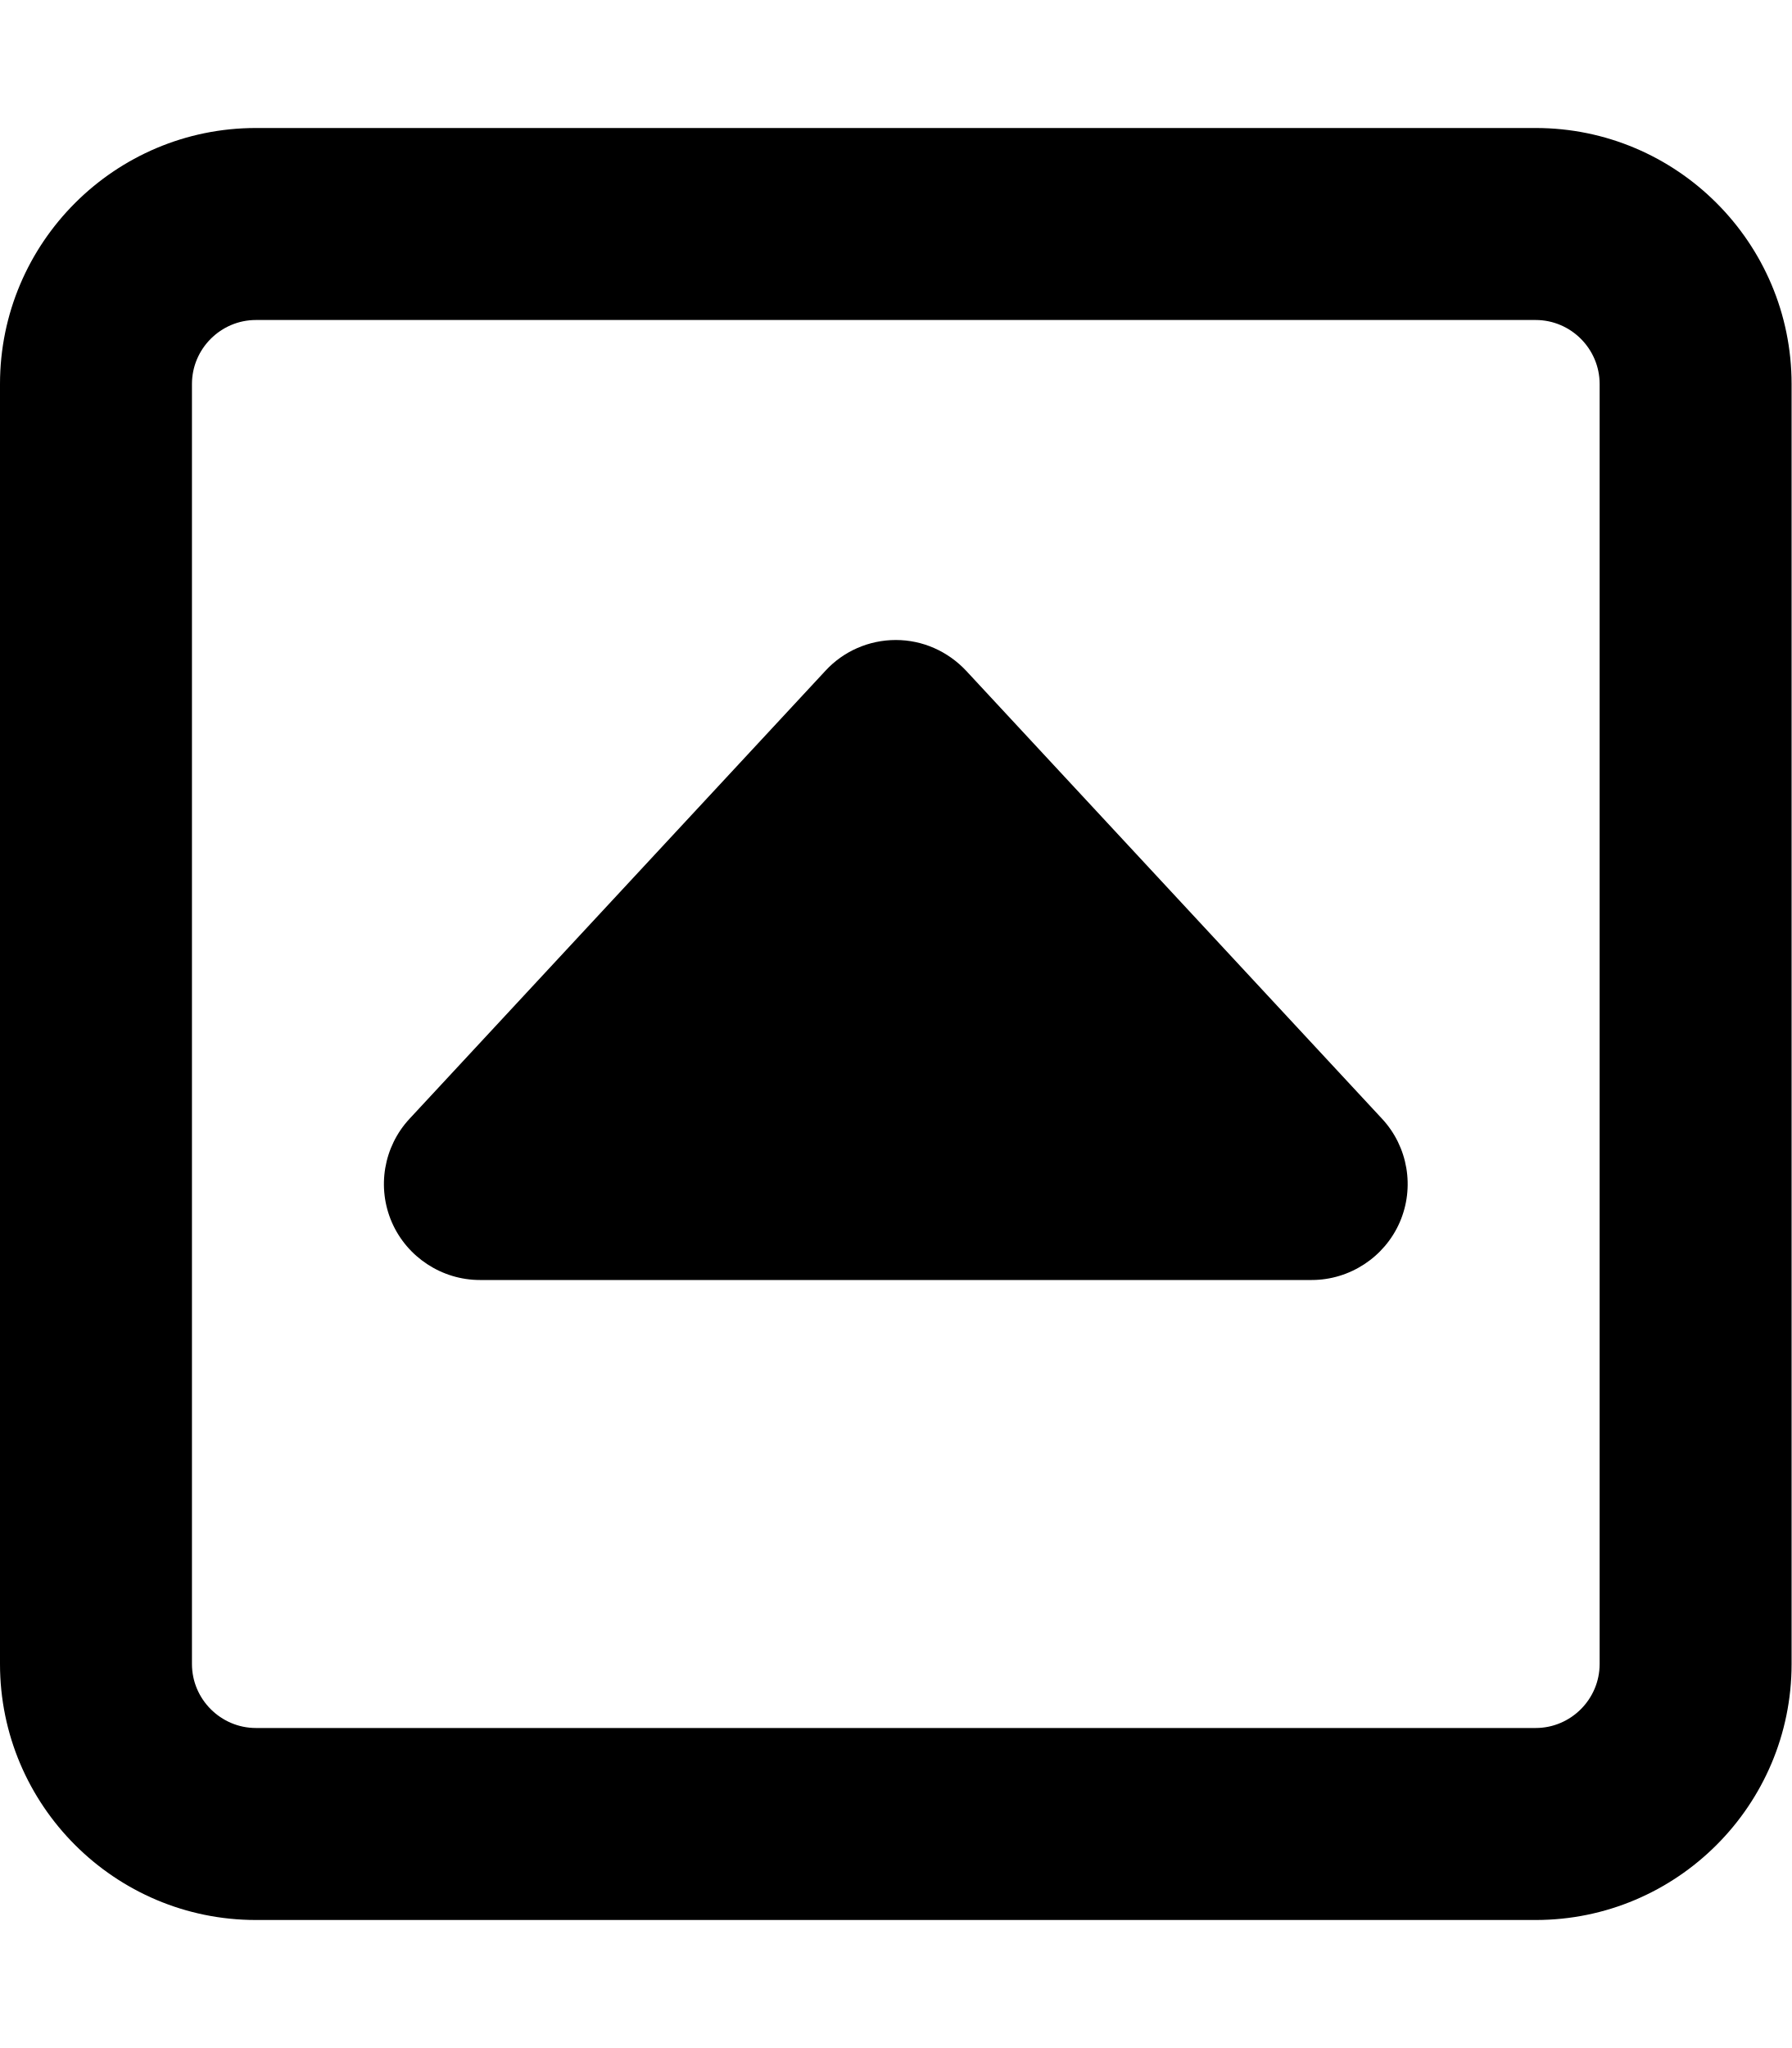
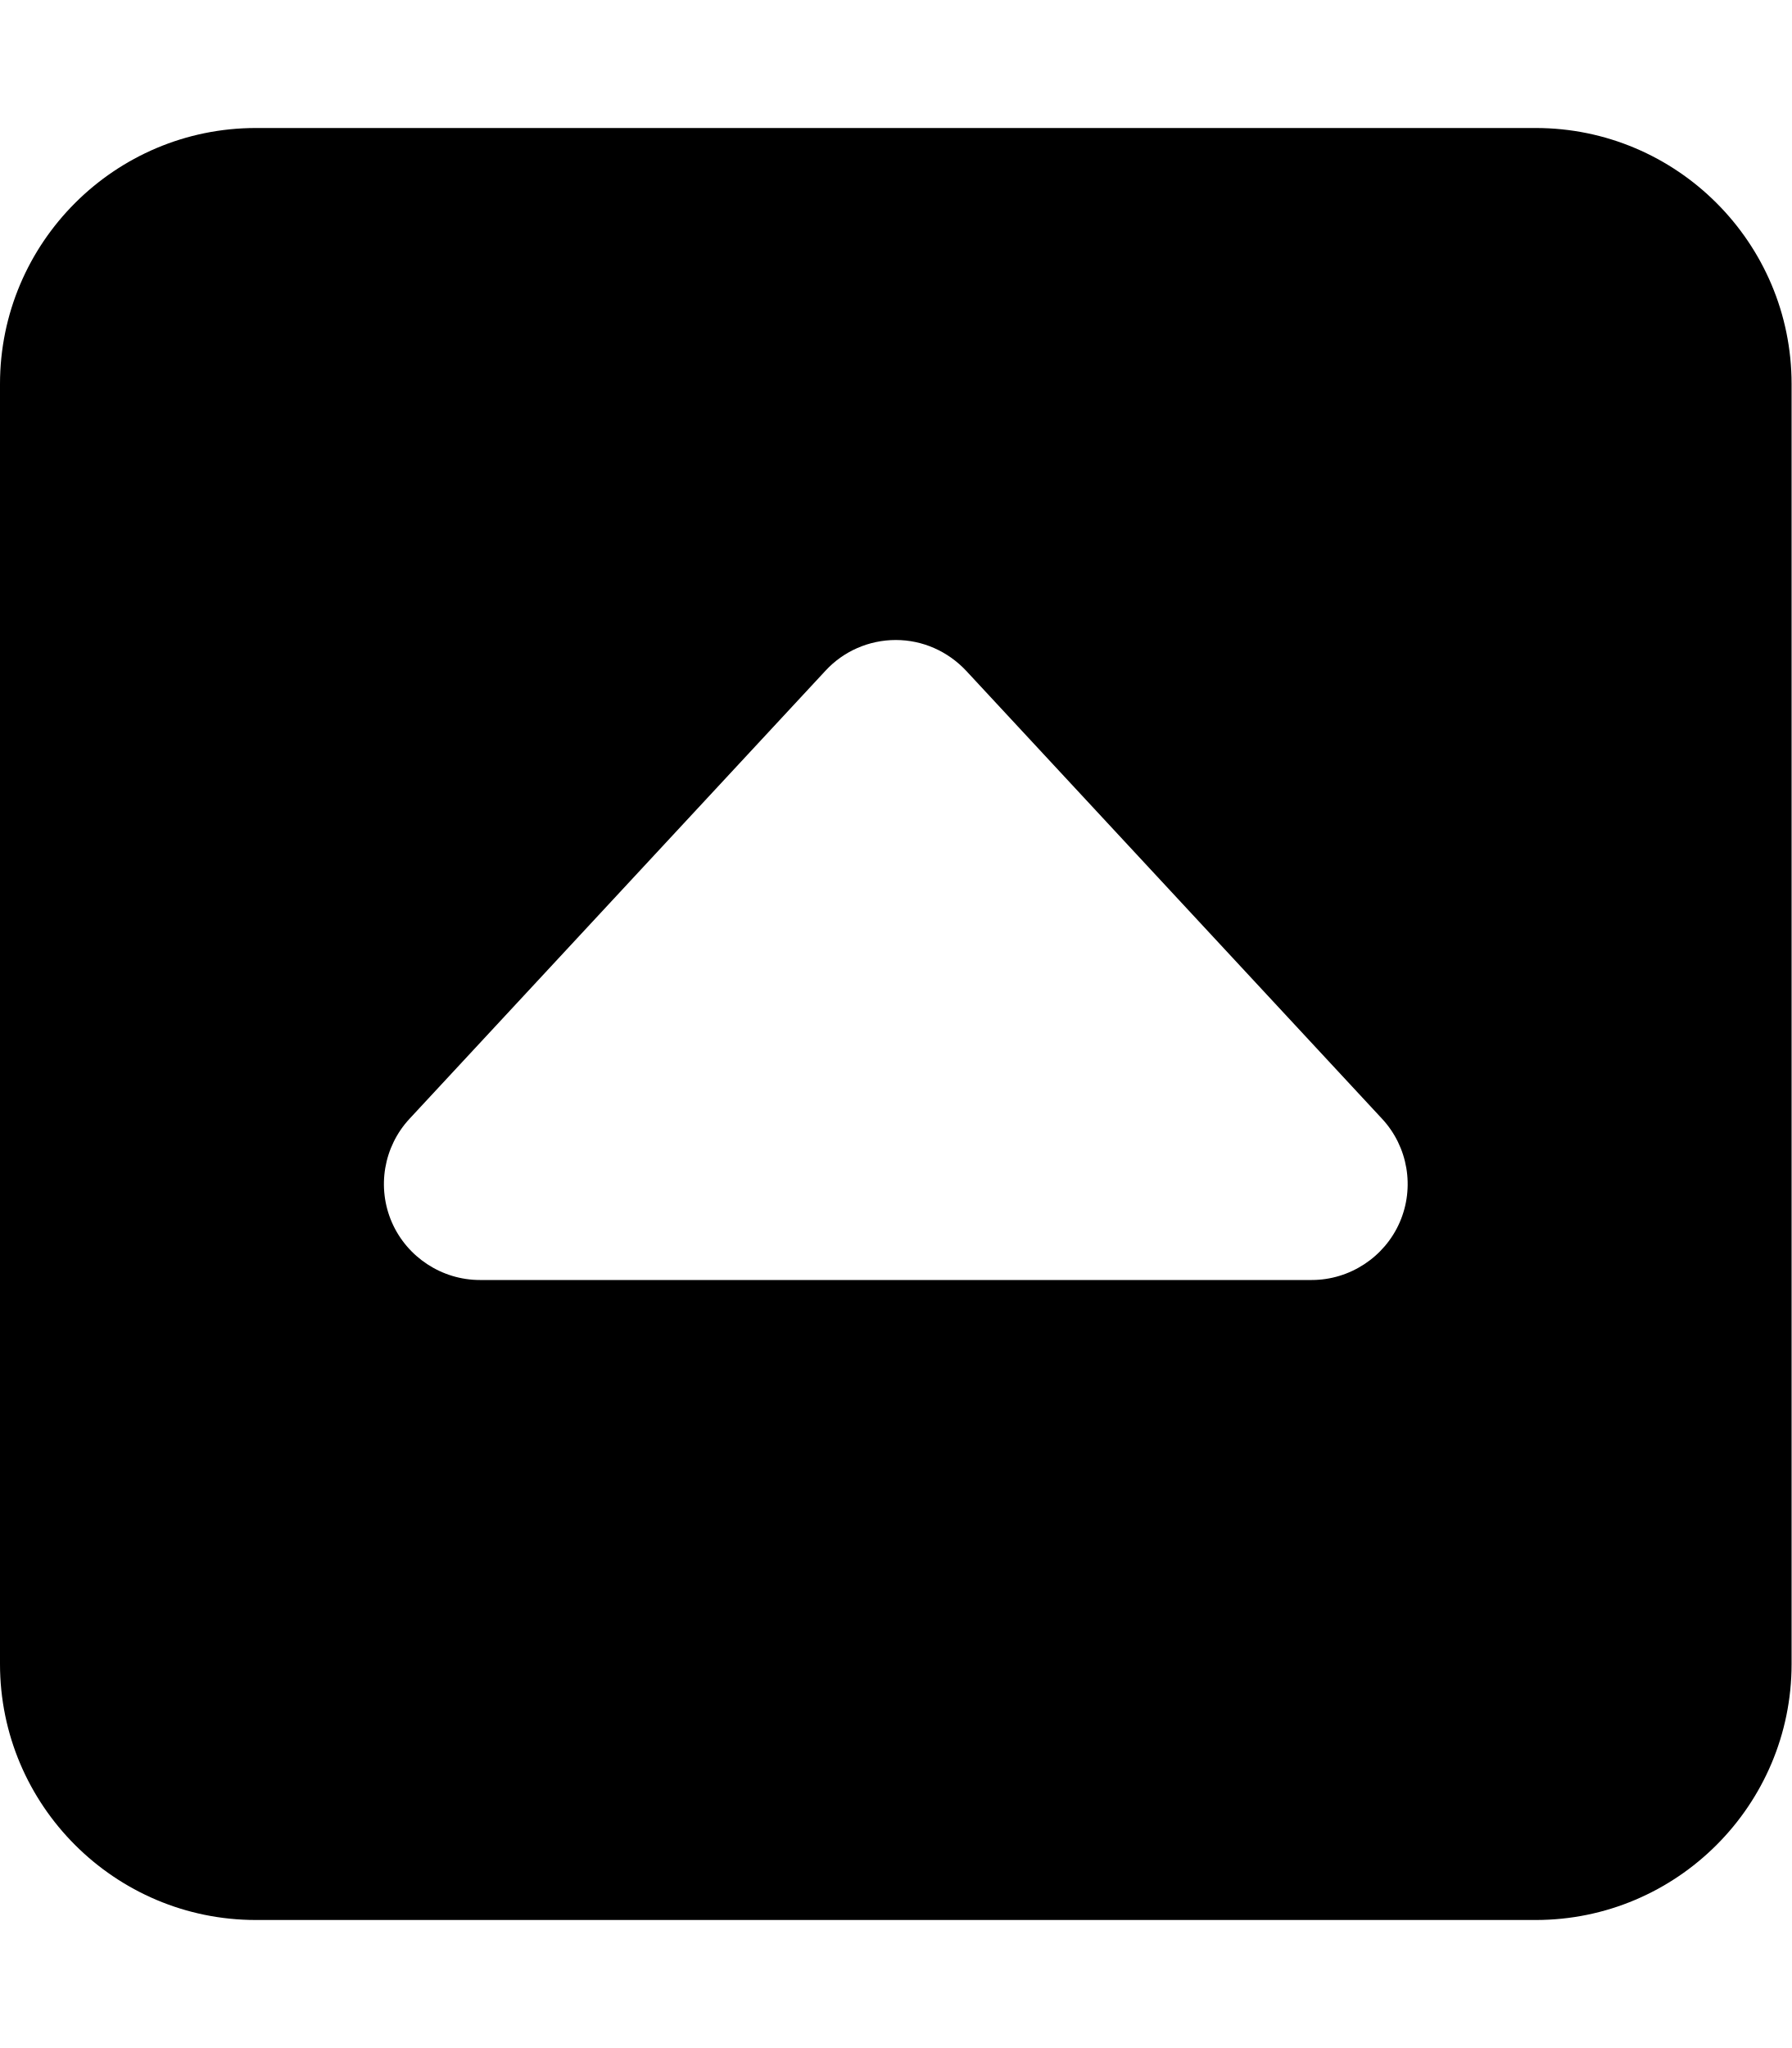
<svg xmlns="http://www.w3.org/2000/svg" viewBox="0 0 448 512">
-   <path d="M64 80c-8.8 0-16 7.2-16 16l0 320c0 8.8 7.2 16 16 16l320 0c8.8 0 16-7.2 16-16l0-320c0-8.8-7.2-16-16-16L64 80zM0 96C0 60.7 28.7 32 64 32l320 0c35.3 0 64 28.7 64 64l0 320c0 35.3-28.7 64-64 64L64 480c-35.3 0-64-28.7-64-64L0 96zm224 64c6.7 0 13 2.8 17.6 7.7l104 112c6.5 7 8.2 17.2 4.4 25.9s-12.5 14.4-22 14.4l-208 0c-9.5 0-18.2-5.7-22-14.4s-2.1-18.9 4.4-25.9l104-112c4.5-4.9 10.9-7.7 17.6-7.7z" />
+   <path d="M64 32C28.7 32 0 60.7 0 96V416c0 35.3 28.7 64 64 64H384c35.3 0 64-28.7 64-64V96c0-35.3-28.7-64-64-64H64zM224 160c6.7 0 13 2.8 17.6 7.7l104 112c6.5 7 8.2 17.2 4.4 25.9s-12.5 14.4-22 14.4H120c-9.5 0-18.2-5.7-22-14.4s-2.1-18.9 4.4-25.9l104-112c4.5-4.9 10.9-7.7 17.6-7.7z" />
</svg>
